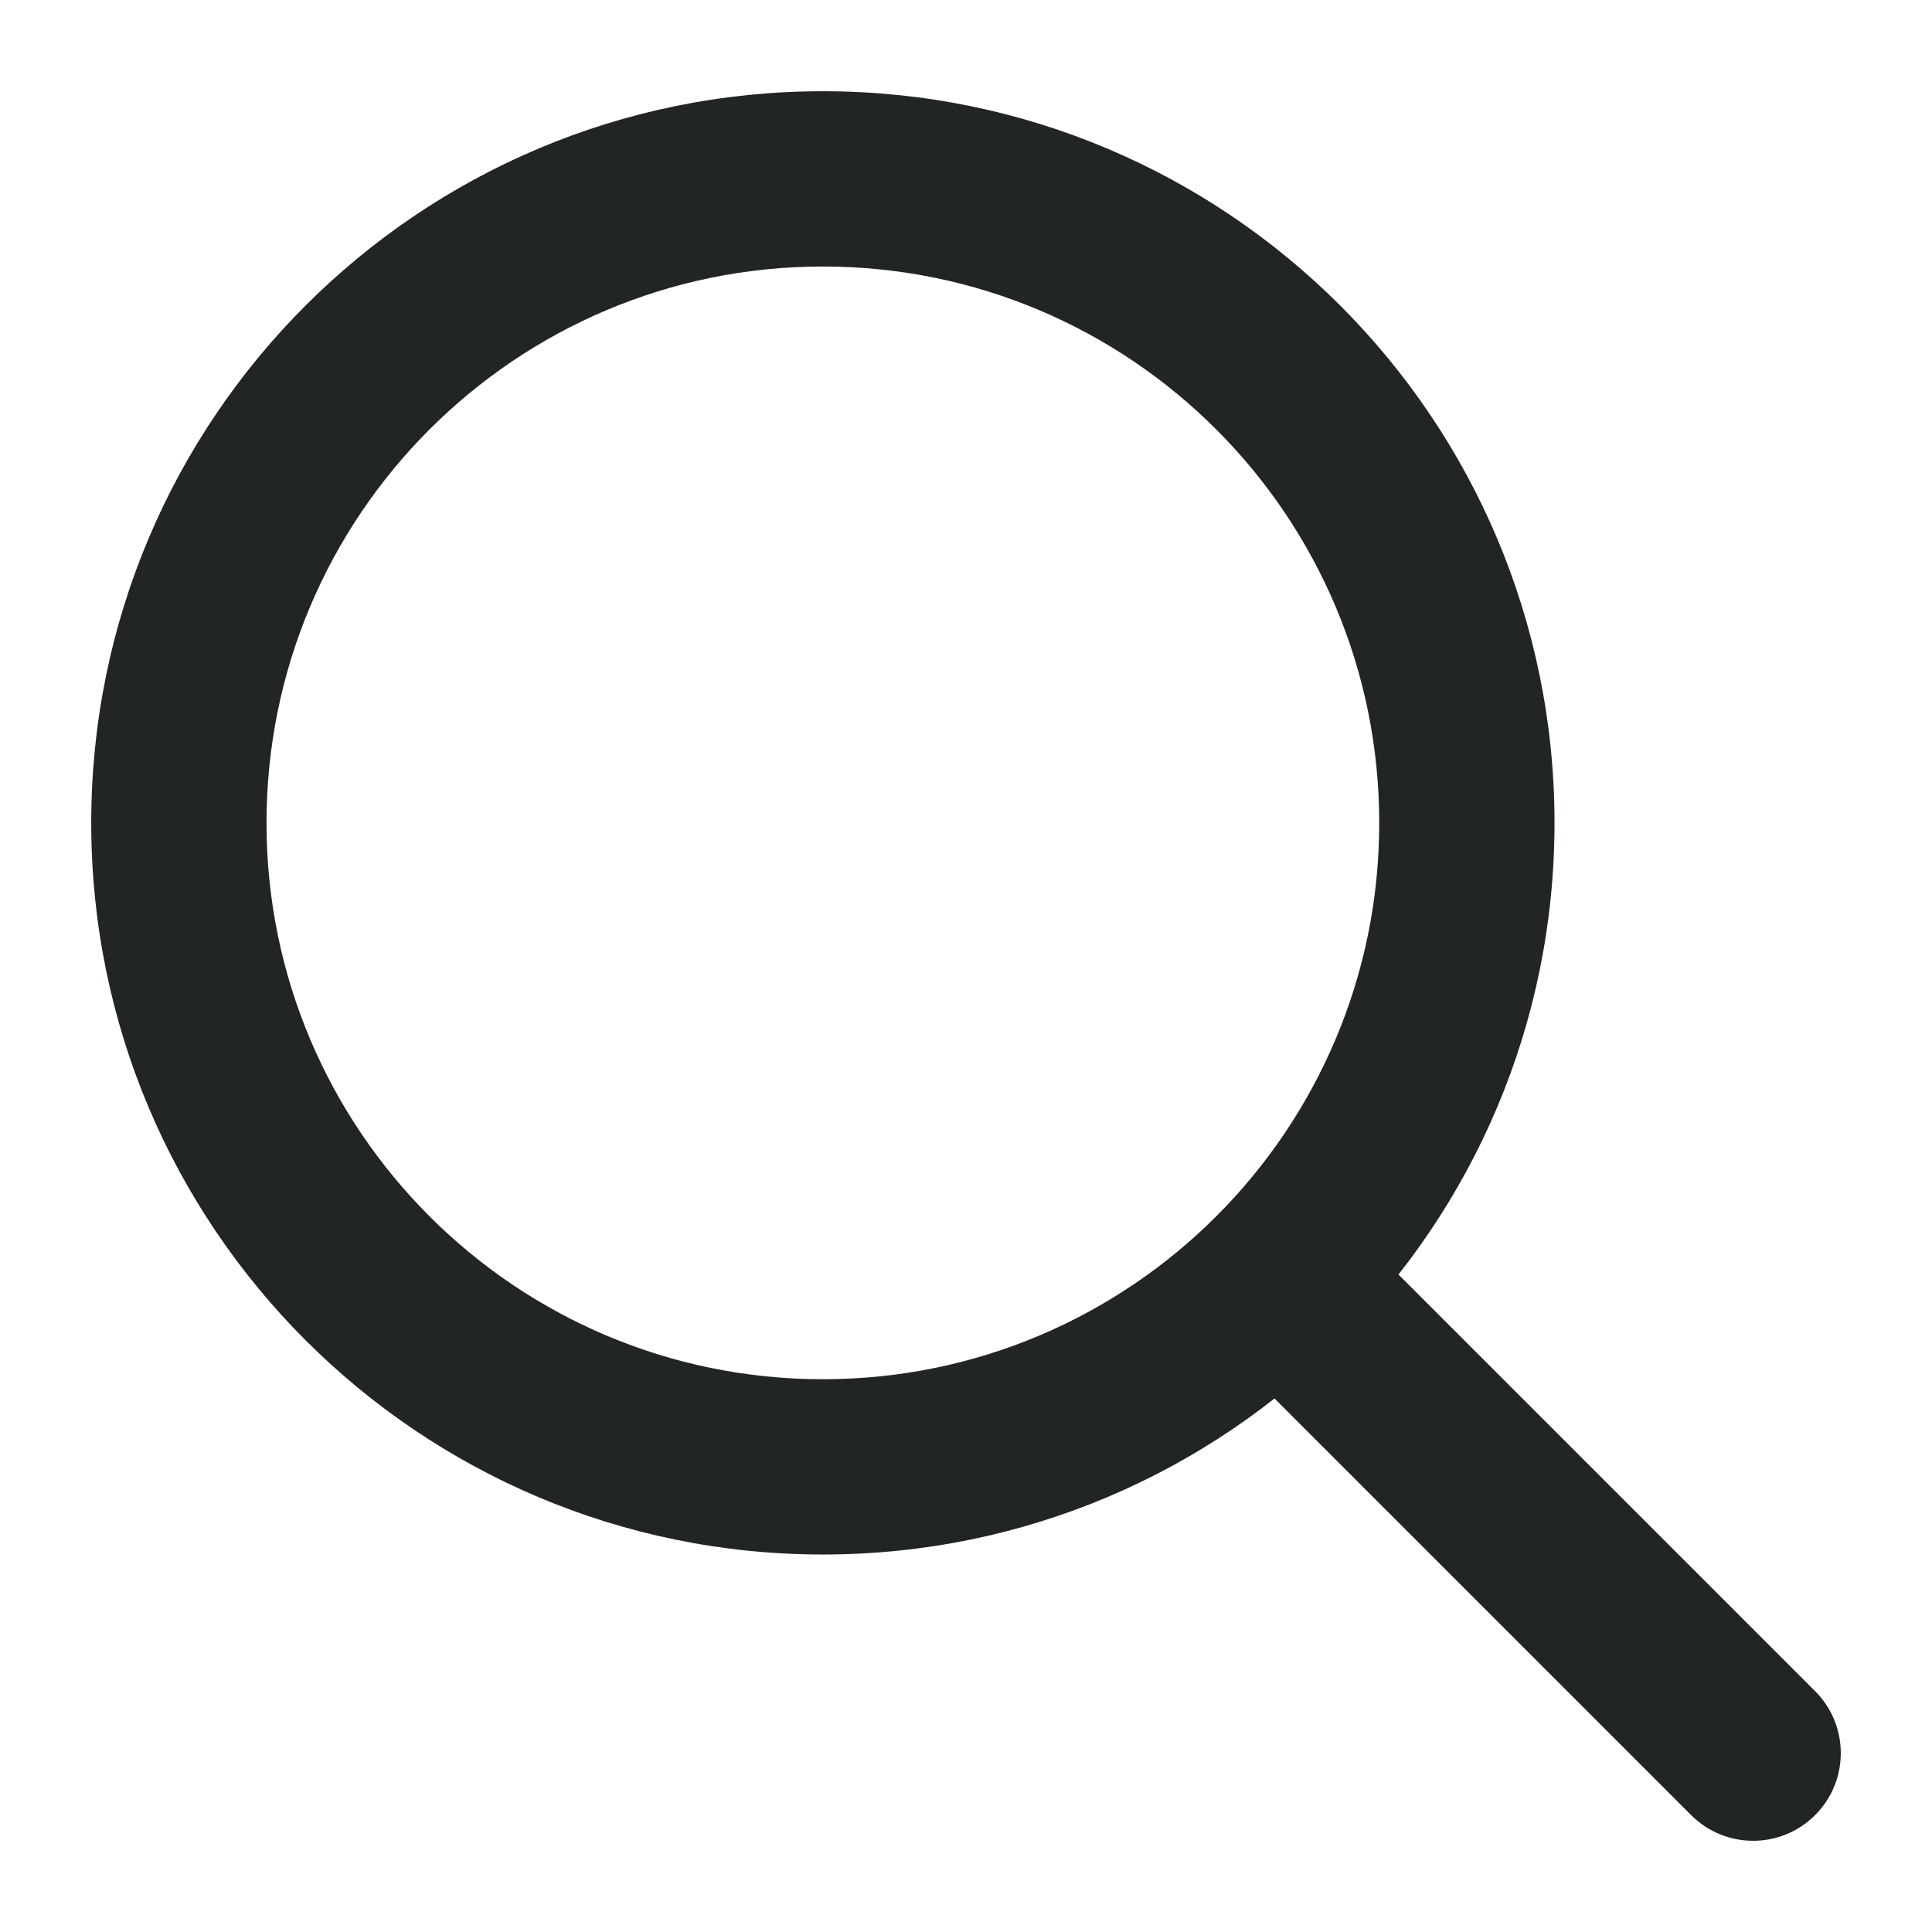
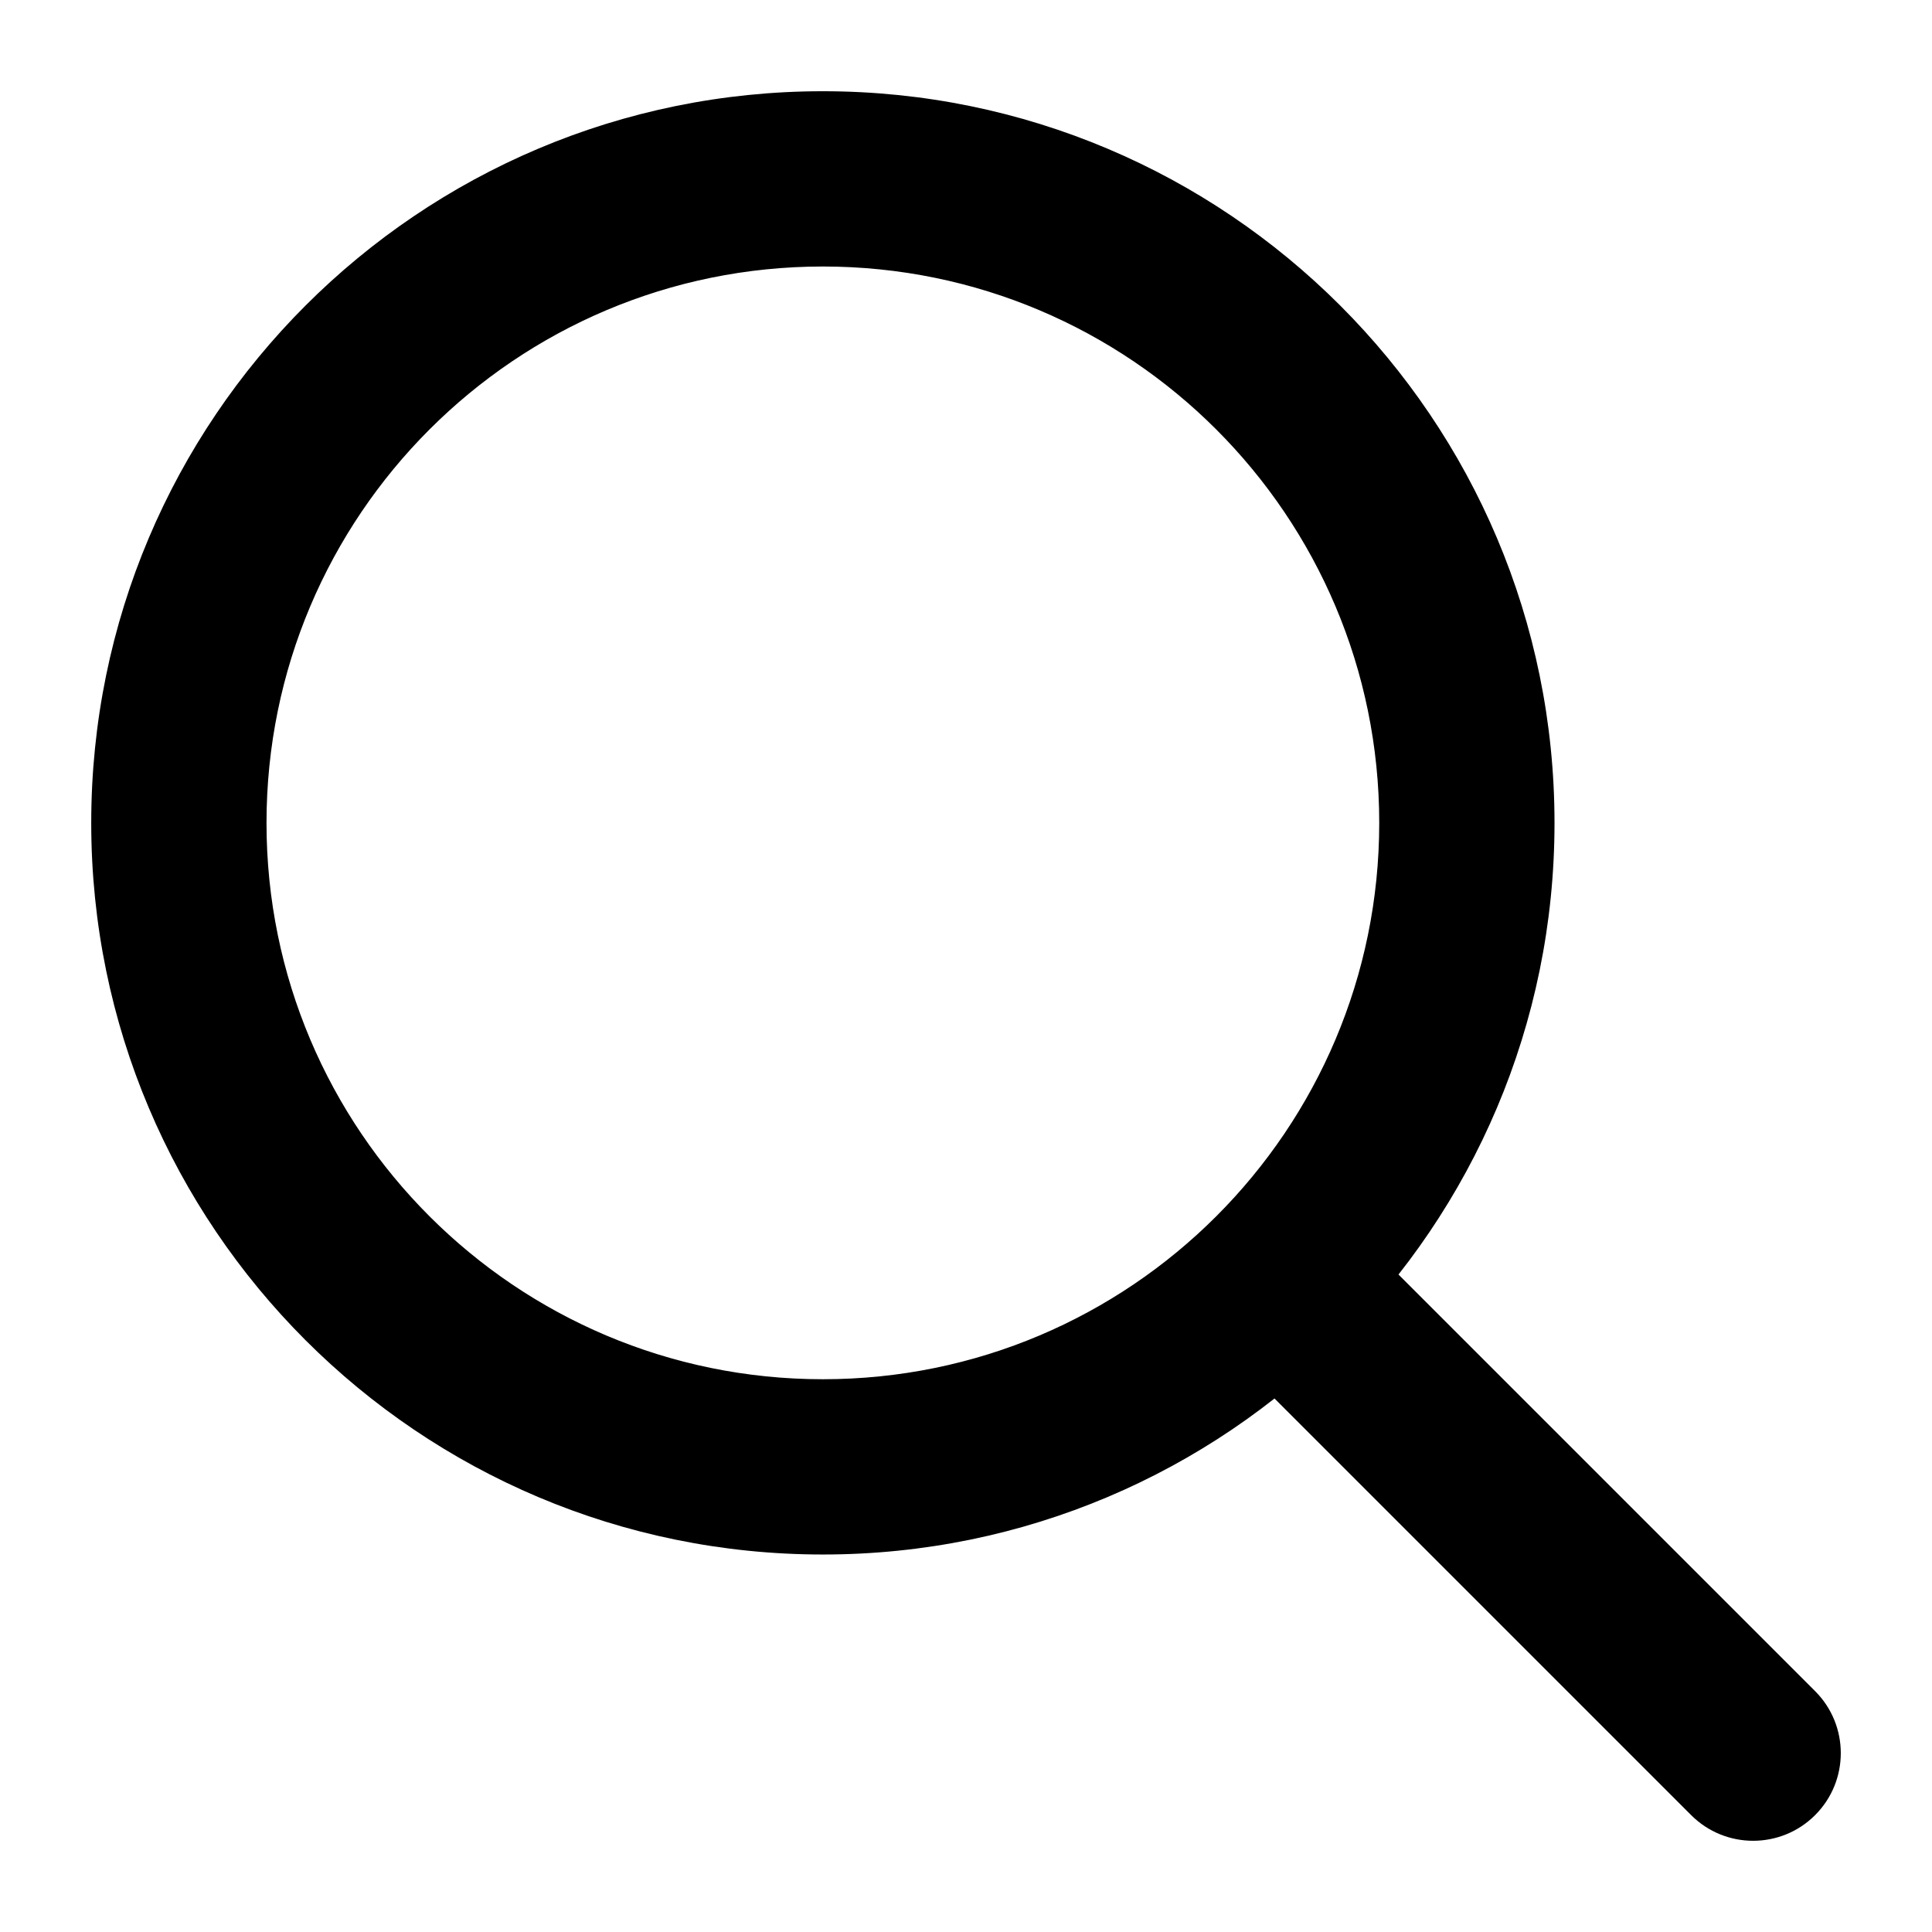
- <svg xmlns="http://www.w3.org/2000/svg" width="18" height="18" viewBox="0 0 18 18" fill="none">
-   <path fill-rule="evenodd" clip-rule="evenodd" d="M7.667 2.333C4.721 2.333 2.333 4.721 2.333 7.667C2.333 10.612 4.721 13 7.667 13C10.612 13 13 10.612 13 7.667C13 4.721 10.612 2.333 7.667 2.333ZM1 7.667C1 3.985 3.985 1 7.667 1C11.349 1 14.333 3.985 14.333 7.667C14.333 11.349 11.349 14.333 7.667 14.333C3.985 14.333 1 11.349 1 7.667Z" fill="#222525" />
-   <path fill-rule="evenodd" clip-rule="evenodd" d="M11.862 11.862C12.122 11.602 12.544 11.602 12.805 11.862L16.805 15.862C17.065 16.122 17.065 16.544 16.805 16.805C16.544 17.065 16.122 17.065 15.862 16.805L11.862 12.805C11.602 12.544 11.602 12.122 11.862 11.862Z" fill="#222525" />
-   <path d="M12.805 11.862L12.699 11.968L12.805 11.862ZM11.862 11.862L11.968 11.968L11.862 11.862ZM16.805 15.862L16.699 15.968L16.805 15.862ZM16.805 16.805L16.699 16.699L16.699 16.699L16.805 16.805ZM15.862 16.805L15.968 16.699L15.862 16.805ZM11.862 12.805L11.968 12.699L11.862 12.805ZM2.483 7.667C2.483 4.804 4.804 2.483 7.667 2.483V2.183C4.638 2.183 2.183 4.638 2.183 7.667H2.483ZM7.667 12.85C4.804 12.85 2.483 10.529 2.483 7.667H2.183C2.183 10.695 4.638 13.15 7.667 13.15V12.85ZM12.85 7.667C12.85 10.529 10.529 12.85 7.667 12.85V13.15C10.695 13.15 13.15 10.695 13.15 7.667H12.85ZM7.667 2.483C10.529 2.483 12.85 4.804 12.85 7.667H13.15C13.15 4.638 10.695 2.183 7.667 2.183V2.483ZM7.667 0.85C3.902 0.85 0.85 3.902 0.85 7.667H1.15C1.15 4.068 4.068 1.15 7.667 1.15V0.85ZM14.483 7.667C14.483 3.902 11.431 0.85 7.667 0.85V1.15C11.266 1.15 14.183 4.068 14.183 7.667H14.483ZM7.667 14.483C11.431 14.483 14.483 11.431 14.483 7.667H14.183C14.183 11.266 11.266 14.183 7.667 14.183V14.483ZM0.85 7.667C0.85 11.431 3.902 14.483 7.667 14.483V14.183C4.068 14.183 1.15 11.266 1.15 7.667H0.85ZM12.911 11.756C12.592 11.437 12.075 11.437 11.756 11.756L11.968 11.968C12.17 11.766 12.497 11.766 12.699 11.968L12.911 11.756ZM16.911 15.756L12.911 11.756L12.699 11.968L16.699 15.968L16.911 15.756ZM16.911 16.911C17.23 16.592 17.23 16.075 16.911 15.756L16.699 15.968C16.9 16.17 16.9 16.497 16.699 16.699L16.911 16.911ZM15.756 16.911C16.075 17.23 16.592 17.23 16.911 16.911L16.699 16.699C16.497 16.9 16.17 16.9 15.968 16.699L15.756 16.911ZM11.756 12.911L15.756 16.911L15.968 16.699L11.968 12.699L11.756 12.911ZM11.756 11.756C11.437 12.075 11.437 12.592 11.756 12.911L11.968 12.699C11.766 12.497 11.766 12.17 11.968 11.968L11.756 11.756Z" fill="#222525" />
+ <svg xmlns="http://www.w3.org/2000/svg" width="18" height="18" viewBox="0 0 18 18" fill="#000000">
+   <path fill-rule="evenodd" clip-rule="evenodd" d="M7.667 2.333C4.721 2.333 2.333 4.721 2.333 7.667C2.333 10.612 4.721 13 7.667 13C10.612 13 13 10.612 13 7.667C13 4.721 10.612 2.333 7.667 2.333ZM1 7.667C1 3.985 3.985 1 7.667 1C11.349 1 14.333 3.985 14.333 7.667C14.333 11.349 11.349 14.333 7.667 14.333C3.985 14.333 1 11.349 1 7.667Z" />
+   <path fill-rule="evenodd" clip-rule="evenodd" d="M11.862 11.862C12.122 11.602 12.544 11.602 12.805 11.862L16.805 15.862C17.065 16.122 17.065 16.544 16.805 16.805C16.544 17.065 16.122 17.065 15.862 16.805L11.862 12.805C11.602 12.544 11.602 12.122 11.862 11.862Z" />
+   <path d="M12.805 11.862L12.699 11.968L12.805 11.862ZM11.862 11.862L11.968 11.968L11.862 11.862ZM16.805 15.862L16.699 15.968L16.805 15.862ZM16.805 16.805L16.699 16.699L16.699 16.699L16.805 16.805ZM15.862 16.805L15.968 16.699L15.862 16.805ZM11.862 12.805L11.968 12.699L11.862 12.805ZM2.483 7.667C2.483 4.804 4.804 2.483 7.667 2.483V2.183C4.638 2.183 2.183 4.638 2.183 7.667H2.483ZM7.667 12.85C4.804 12.85 2.483 10.529 2.483 7.667H2.183C2.183 10.695 4.638 13.15 7.667 13.15V12.85ZM12.85 7.667C12.85 10.529 10.529 12.85 7.667 12.85V13.15C10.695 13.15 13.15 10.695 13.15 7.667H12.85ZM7.667 2.483C10.529 2.483 12.85 4.804 12.85 7.667H13.15C13.15 4.638 10.695 2.183 7.667 2.183V2.483ZM7.667 0.85C3.902 0.85 0.85 3.902 0.85 7.667H1.15C1.15 4.068 4.068 1.15 7.667 1.15V0.85ZM14.483 7.667C14.483 3.902 11.431 0.85 7.667 0.85V1.15C11.266 1.15 14.183 4.068 14.183 7.667H14.483ZM7.667 14.483C11.431 14.483 14.483 11.431 14.483 7.667H14.183C14.183 11.266 11.266 14.183 7.667 14.183V14.483ZM0.85 7.667C0.85 11.431 3.902 14.483 7.667 14.483V14.183C4.068 14.183 1.15 11.266 1.15 7.667H0.85ZM12.911 11.756C12.592 11.437 12.075 11.437 11.756 11.756L11.968 11.968C12.17 11.766 12.497 11.766 12.699 11.968L12.911 11.756ZM16.911 15.756L12.911 11.756L12.699 11.968L16.699 15.968L16.911 15.756ZM16.911 16.911C17.23 16.592 17.23 16.075 16.911 15.756L16.699 15.968C16.9 16.17 16.9 16.497 16.699 16.699L16.911 16.911ZM15.756 16.911C16.075 17.23 16.592 17.23 16.911 16.911L16.699 16.699C16.497 16.9 16.17 16.9 15.968 16.699L15.756 16.911ZM11.756 12.911L15.756 16.911L15.968 16.699L11.968 12.699L11.756 12.911ZM11.756 11.756C11.437 12.075 11.437 12.592 11.756 12.911L11.968 12.699C11.766 12.497 11.766 12.17 11.968 11.968L11.756 11.756Z" />
</svg>
